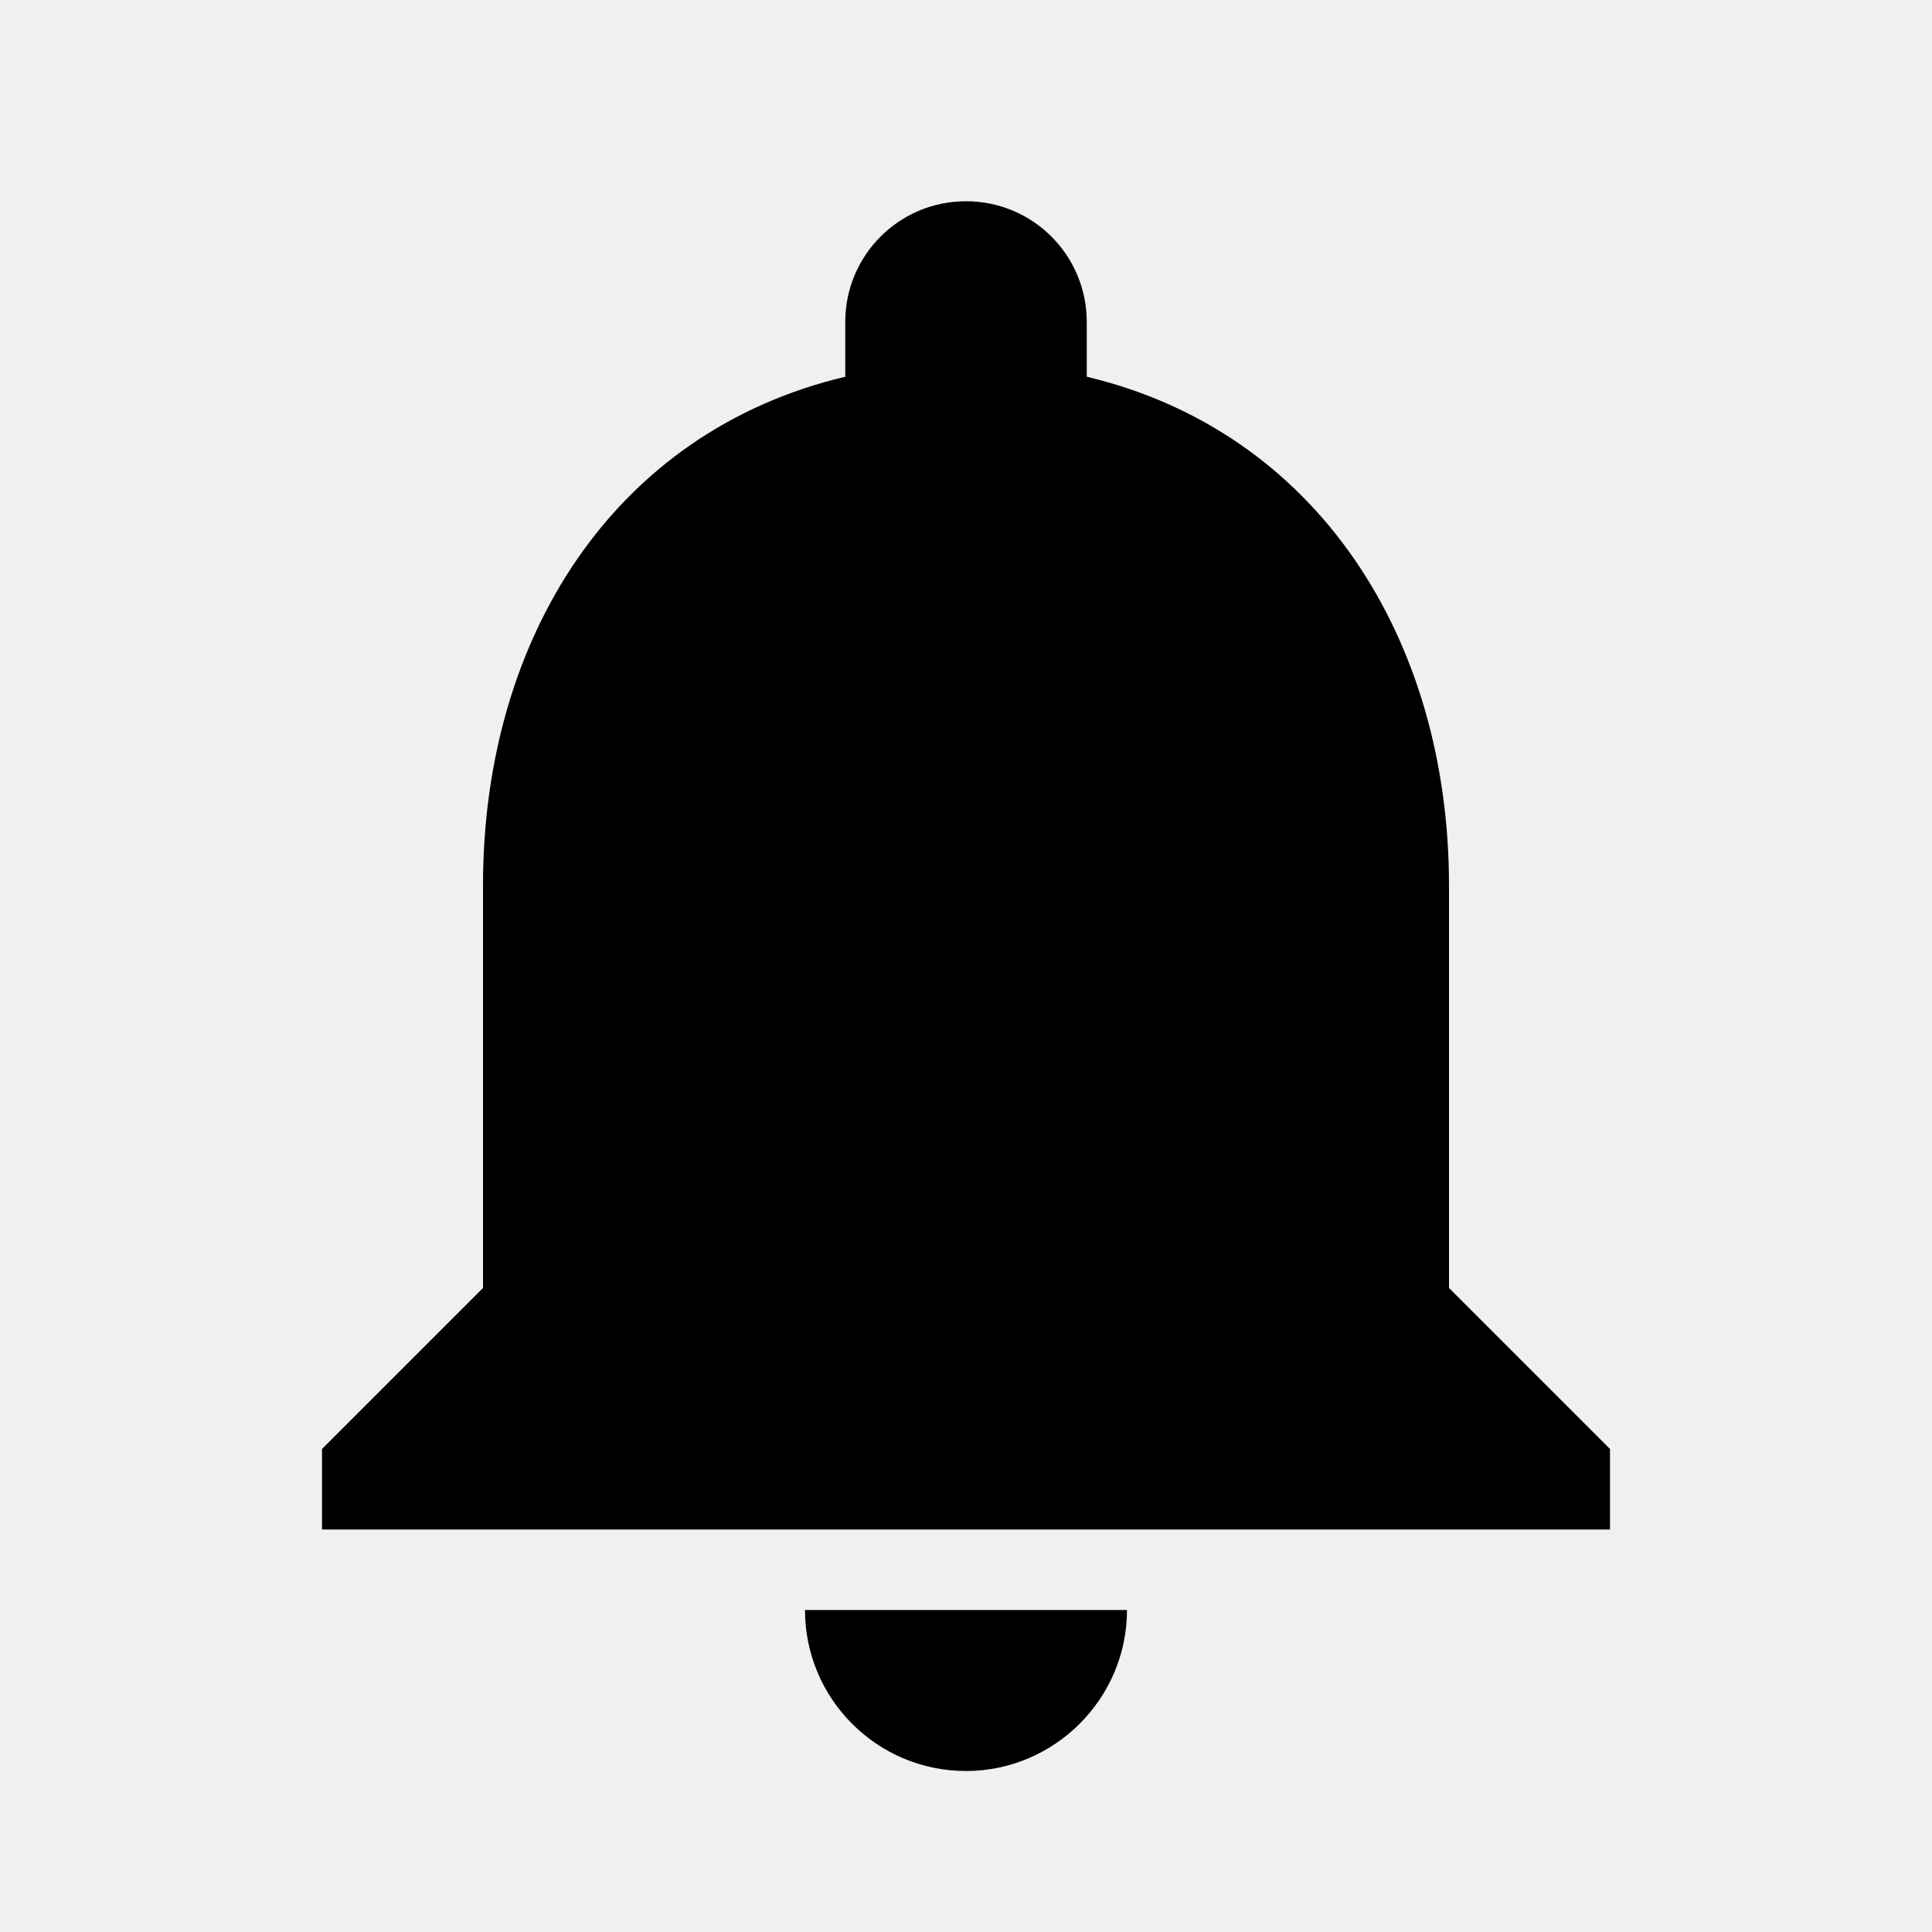
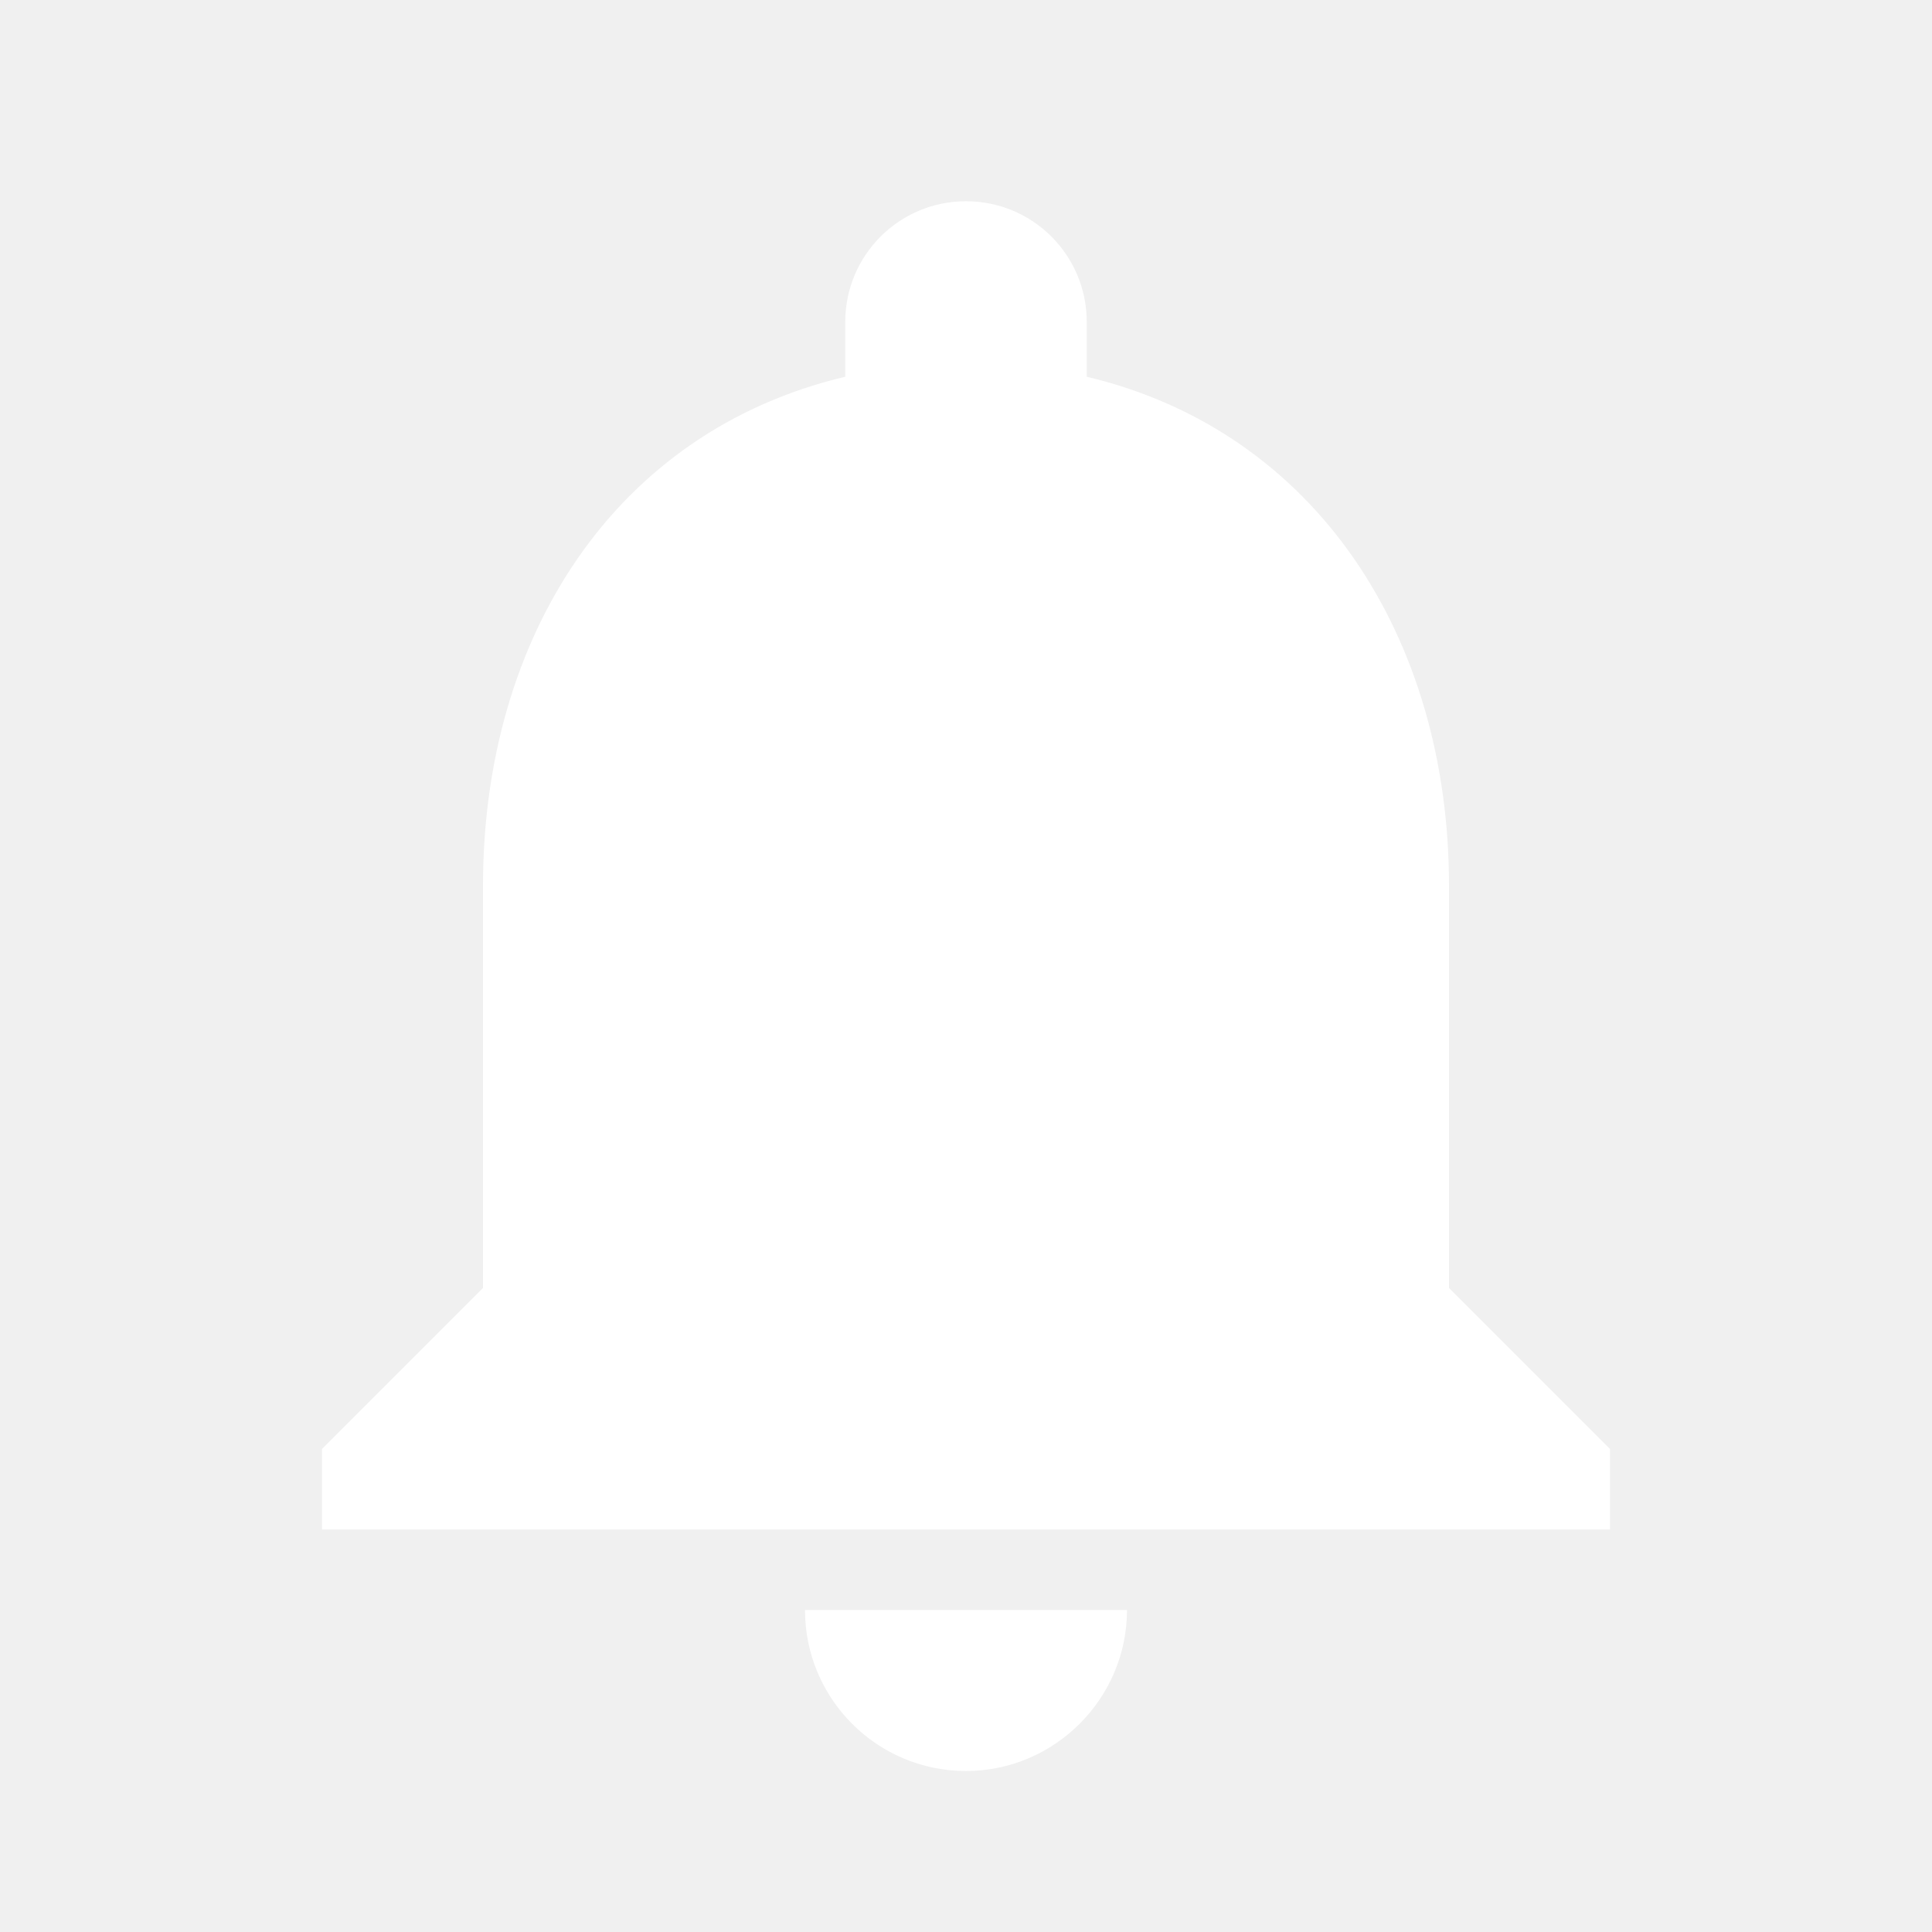
- <svg xmlns="http://www.w3.org/2000/svg" viewBox="0 0 24 24">
+ <svg xmlns="http://www.w3.org/2000/svg" fill="white" viewBox="0 0 24 24">
  <path d="M12 22c1.1 0 2-.9 2-2h-4a2 2 0 0 0 2 2zm6-6v-5c0-3.07-1.64-5.64-4.5-6.32V4c0-.83-.67-1.5-1.5-1.5s-1.5.67-1.5 1.5v.68C7.63 5.36 6 7.92 6 11v5l-2 2v1h16v-1l-2-2z" />
</svg>
